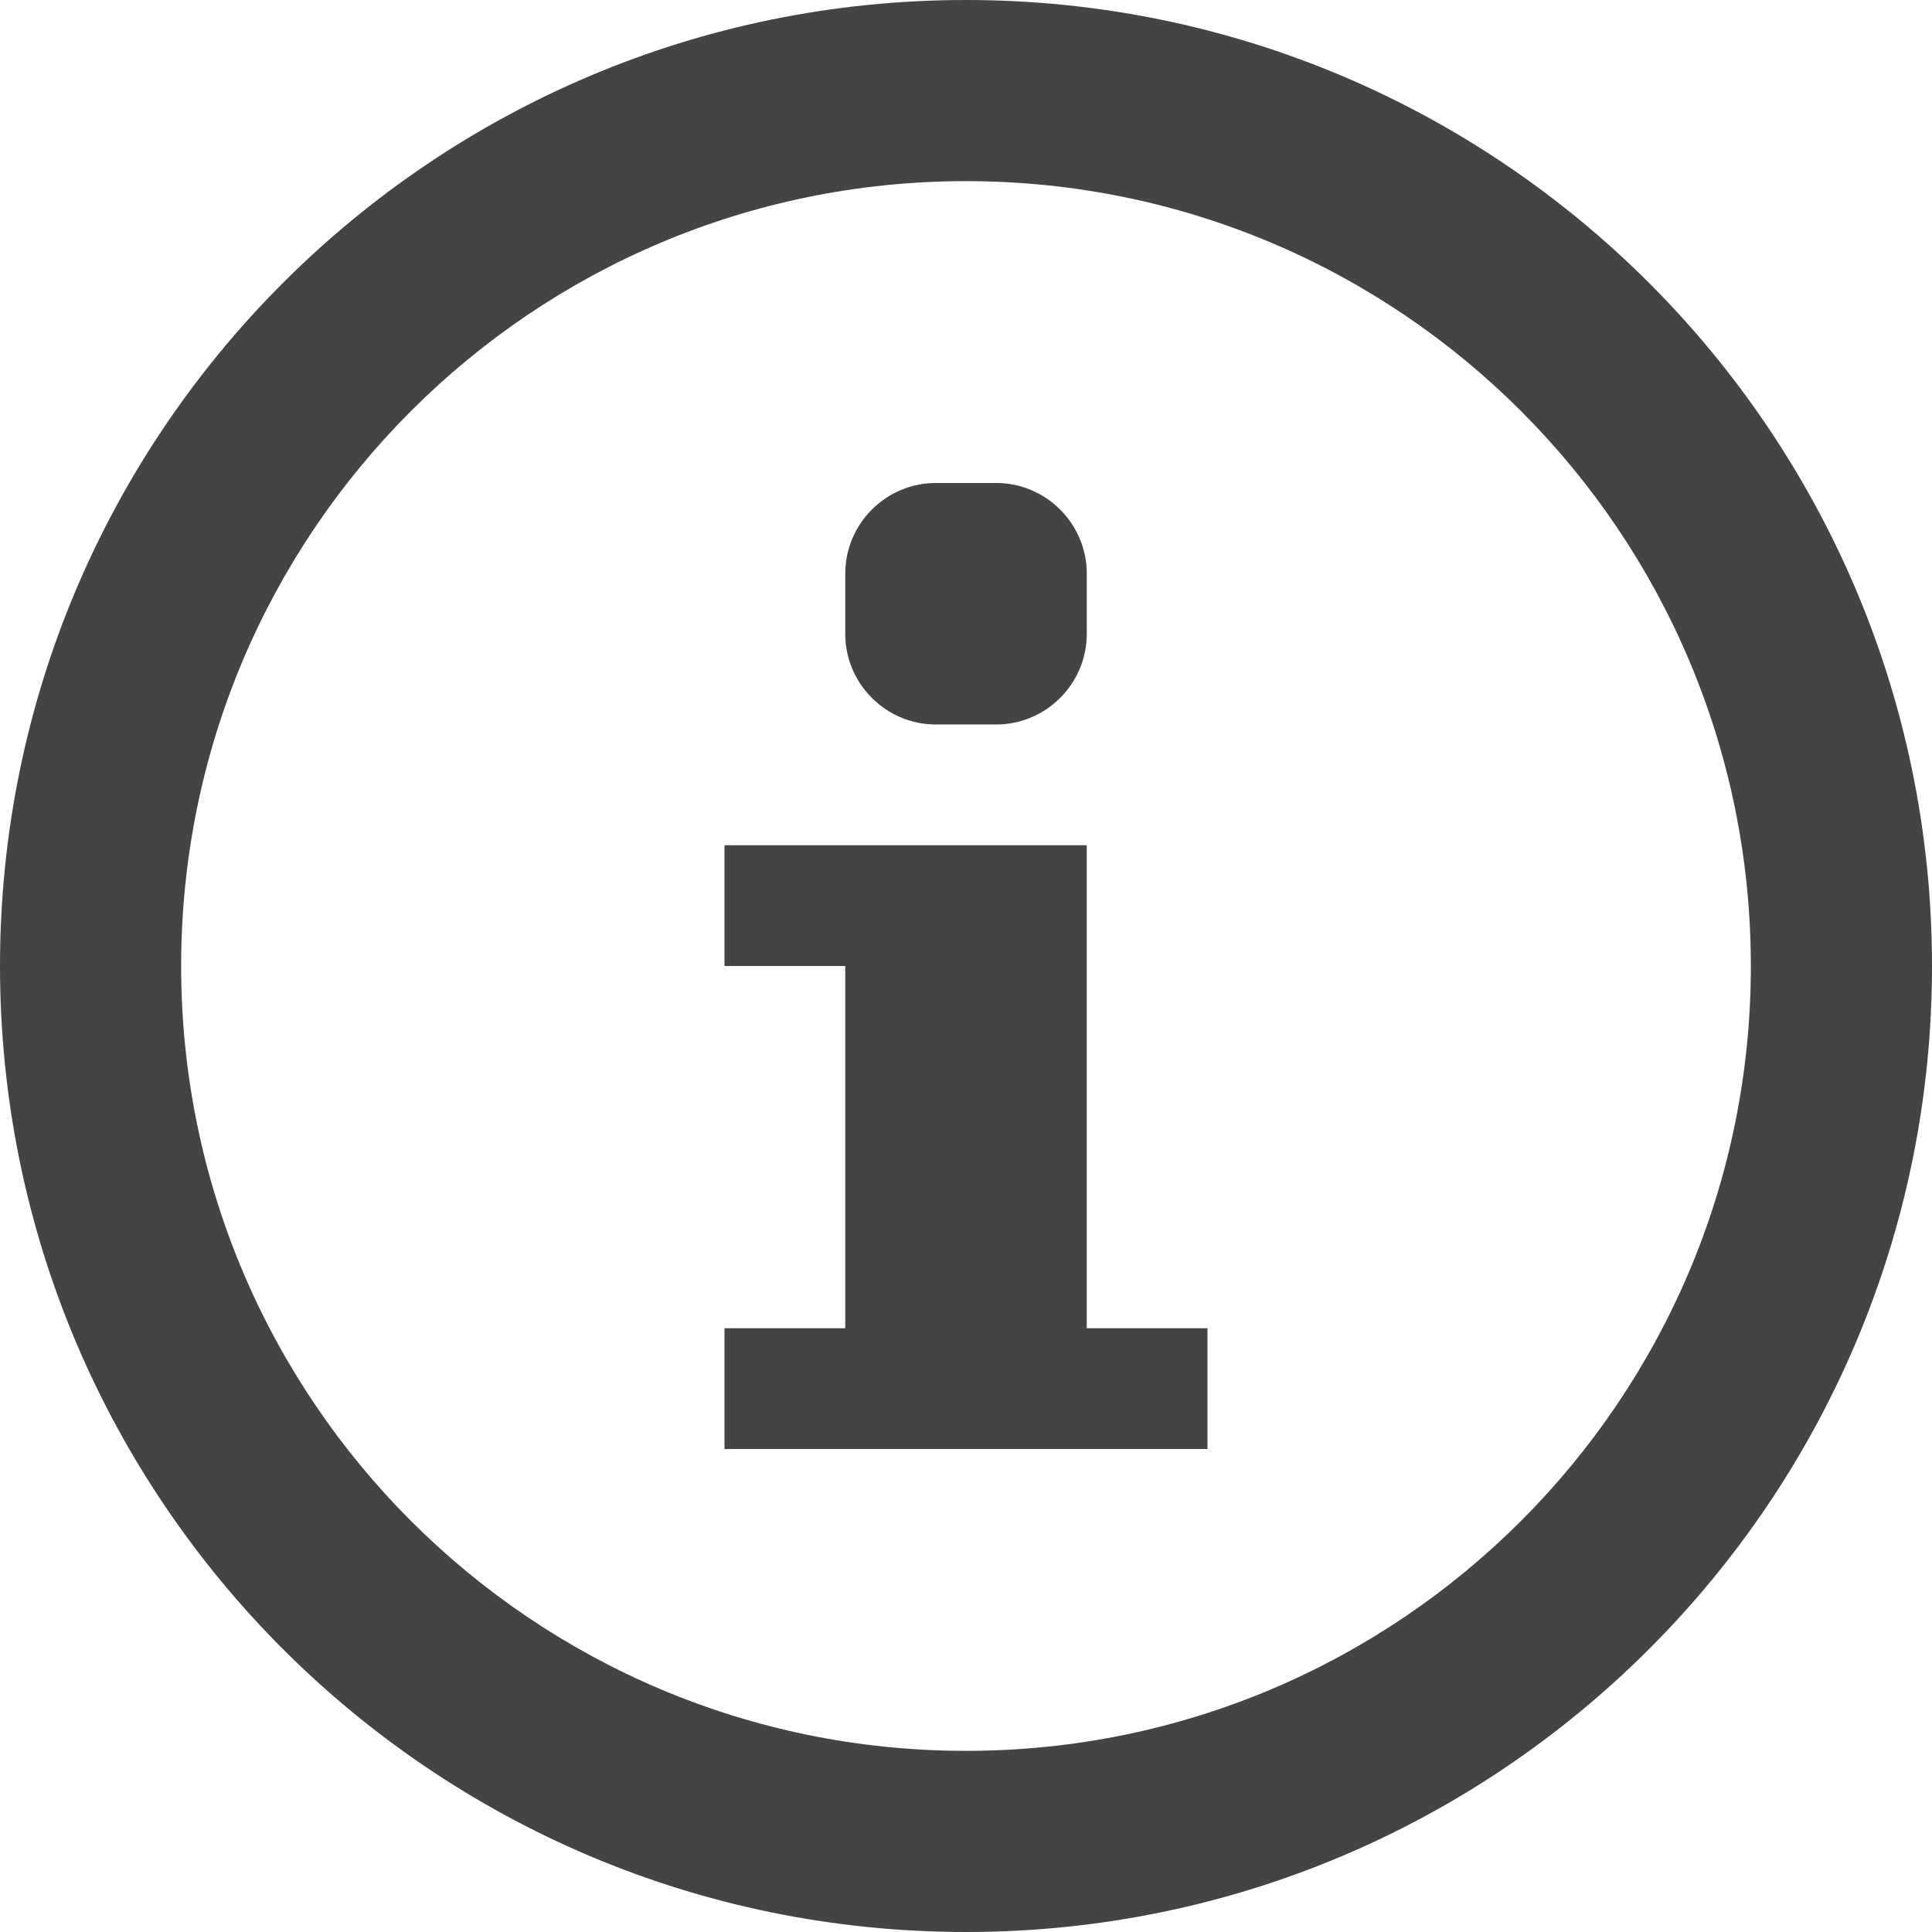
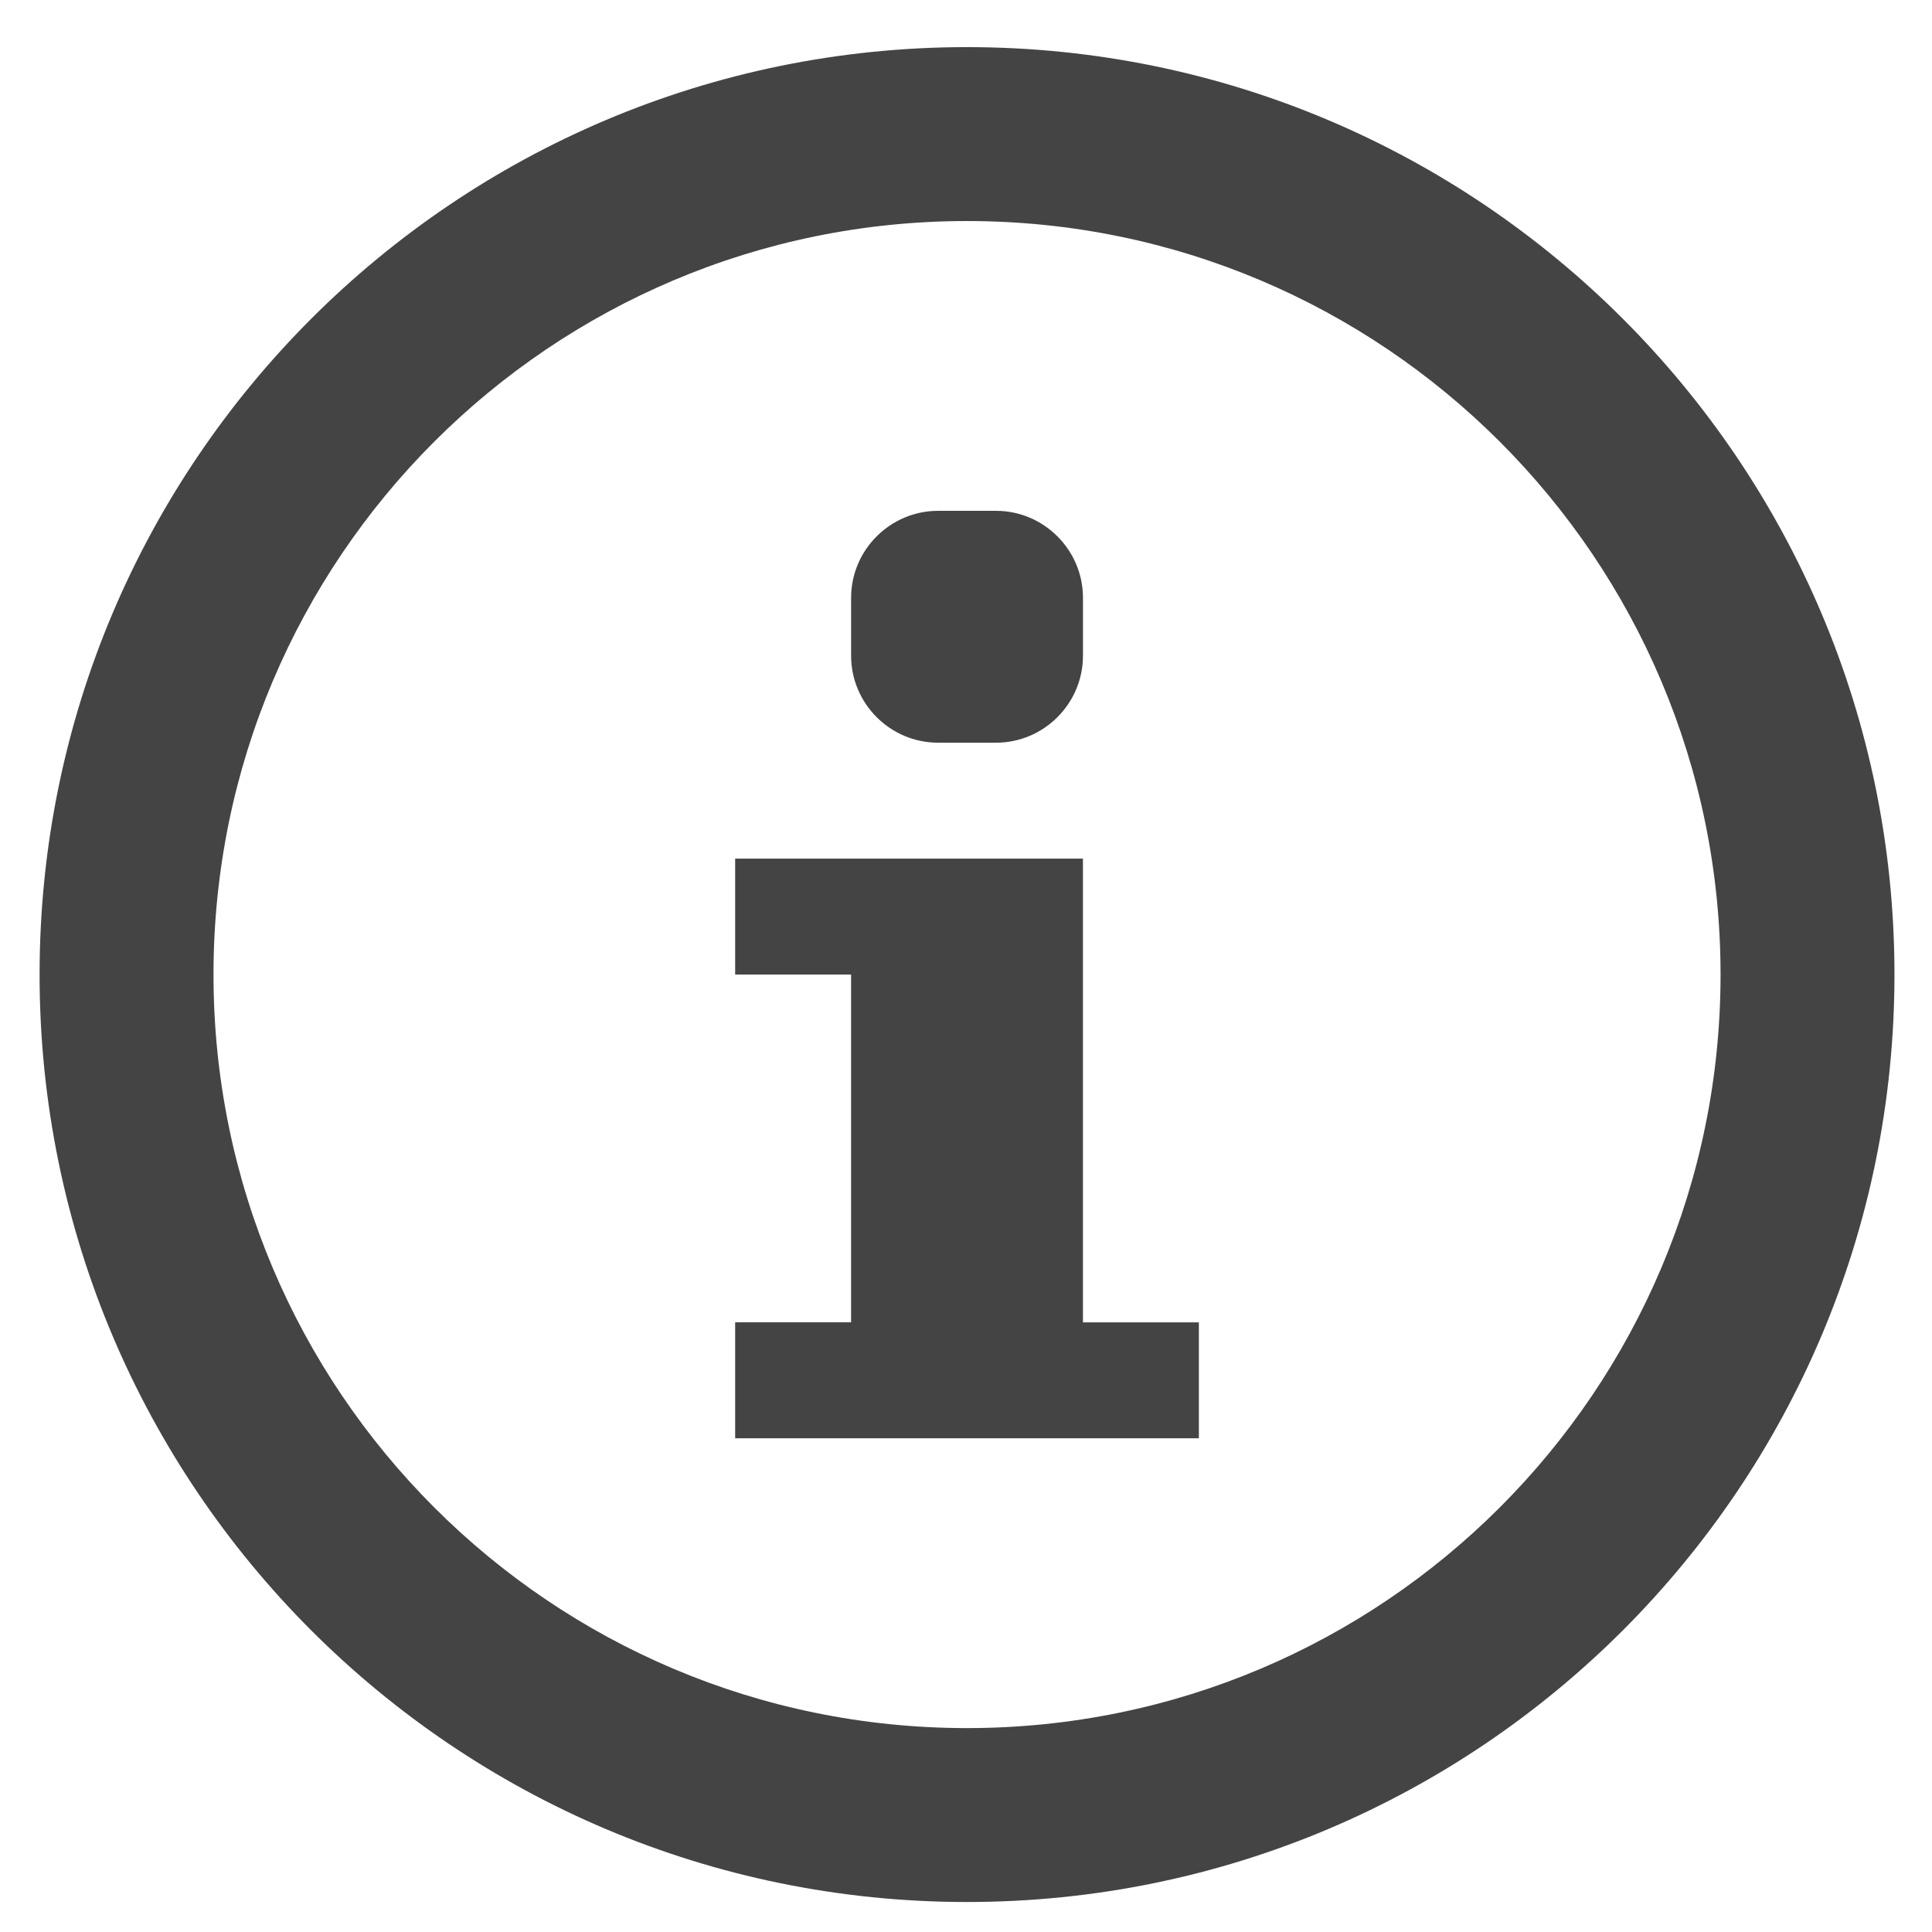
- <svg xmlns="http://www.w3.org/2000/svg" width="546.31" height="546.31" version="1.1" viewBox="20 20 501.5 501.5">
-   <g fill="#444">
+ <svg xmlns="http://www.w3.org/2000/svg" width="500" height="500" version="1.1" viewBox="0 0 500 500">
+   <g transform="matrix(.95721 0 0 .95721 -8.8992 -6.9482)" fill="#444">
    <path d="m239.41 168.88c0-12.933 10.575-23.508 23.508-23.508h15.672c12.933 0 23.508 10.575 23.508 23.508v15.672c0 12.933-10.575 23.508-23.508 23.508h-15.672c-12.933 0-23.508-10.575-23.508-23.508z" />
    <path d="m333.44 396.12h-125.38v-31.344h31.344v-94.031h-31.344v-31.344h94.031v125.38h31.344v31.344z" />
    <path d="m270.75 20c-138.49 0-250.75 112.26-250.75 250.75s112.26 250.75 250.75 250.75 250.75-112.26 250.75-250.75-112.26-250.75-250.75-250.75zm0 454.48c-112.53 0-203.73-91.215-203.73-203.73 0-112.53 91.207-203.73 203.73-203.73 112.52 0 203.73 91.208 203.73 203.73 0 112.52-91.213 203.73-203.73 203.73z" />
  </g>
</svg>
